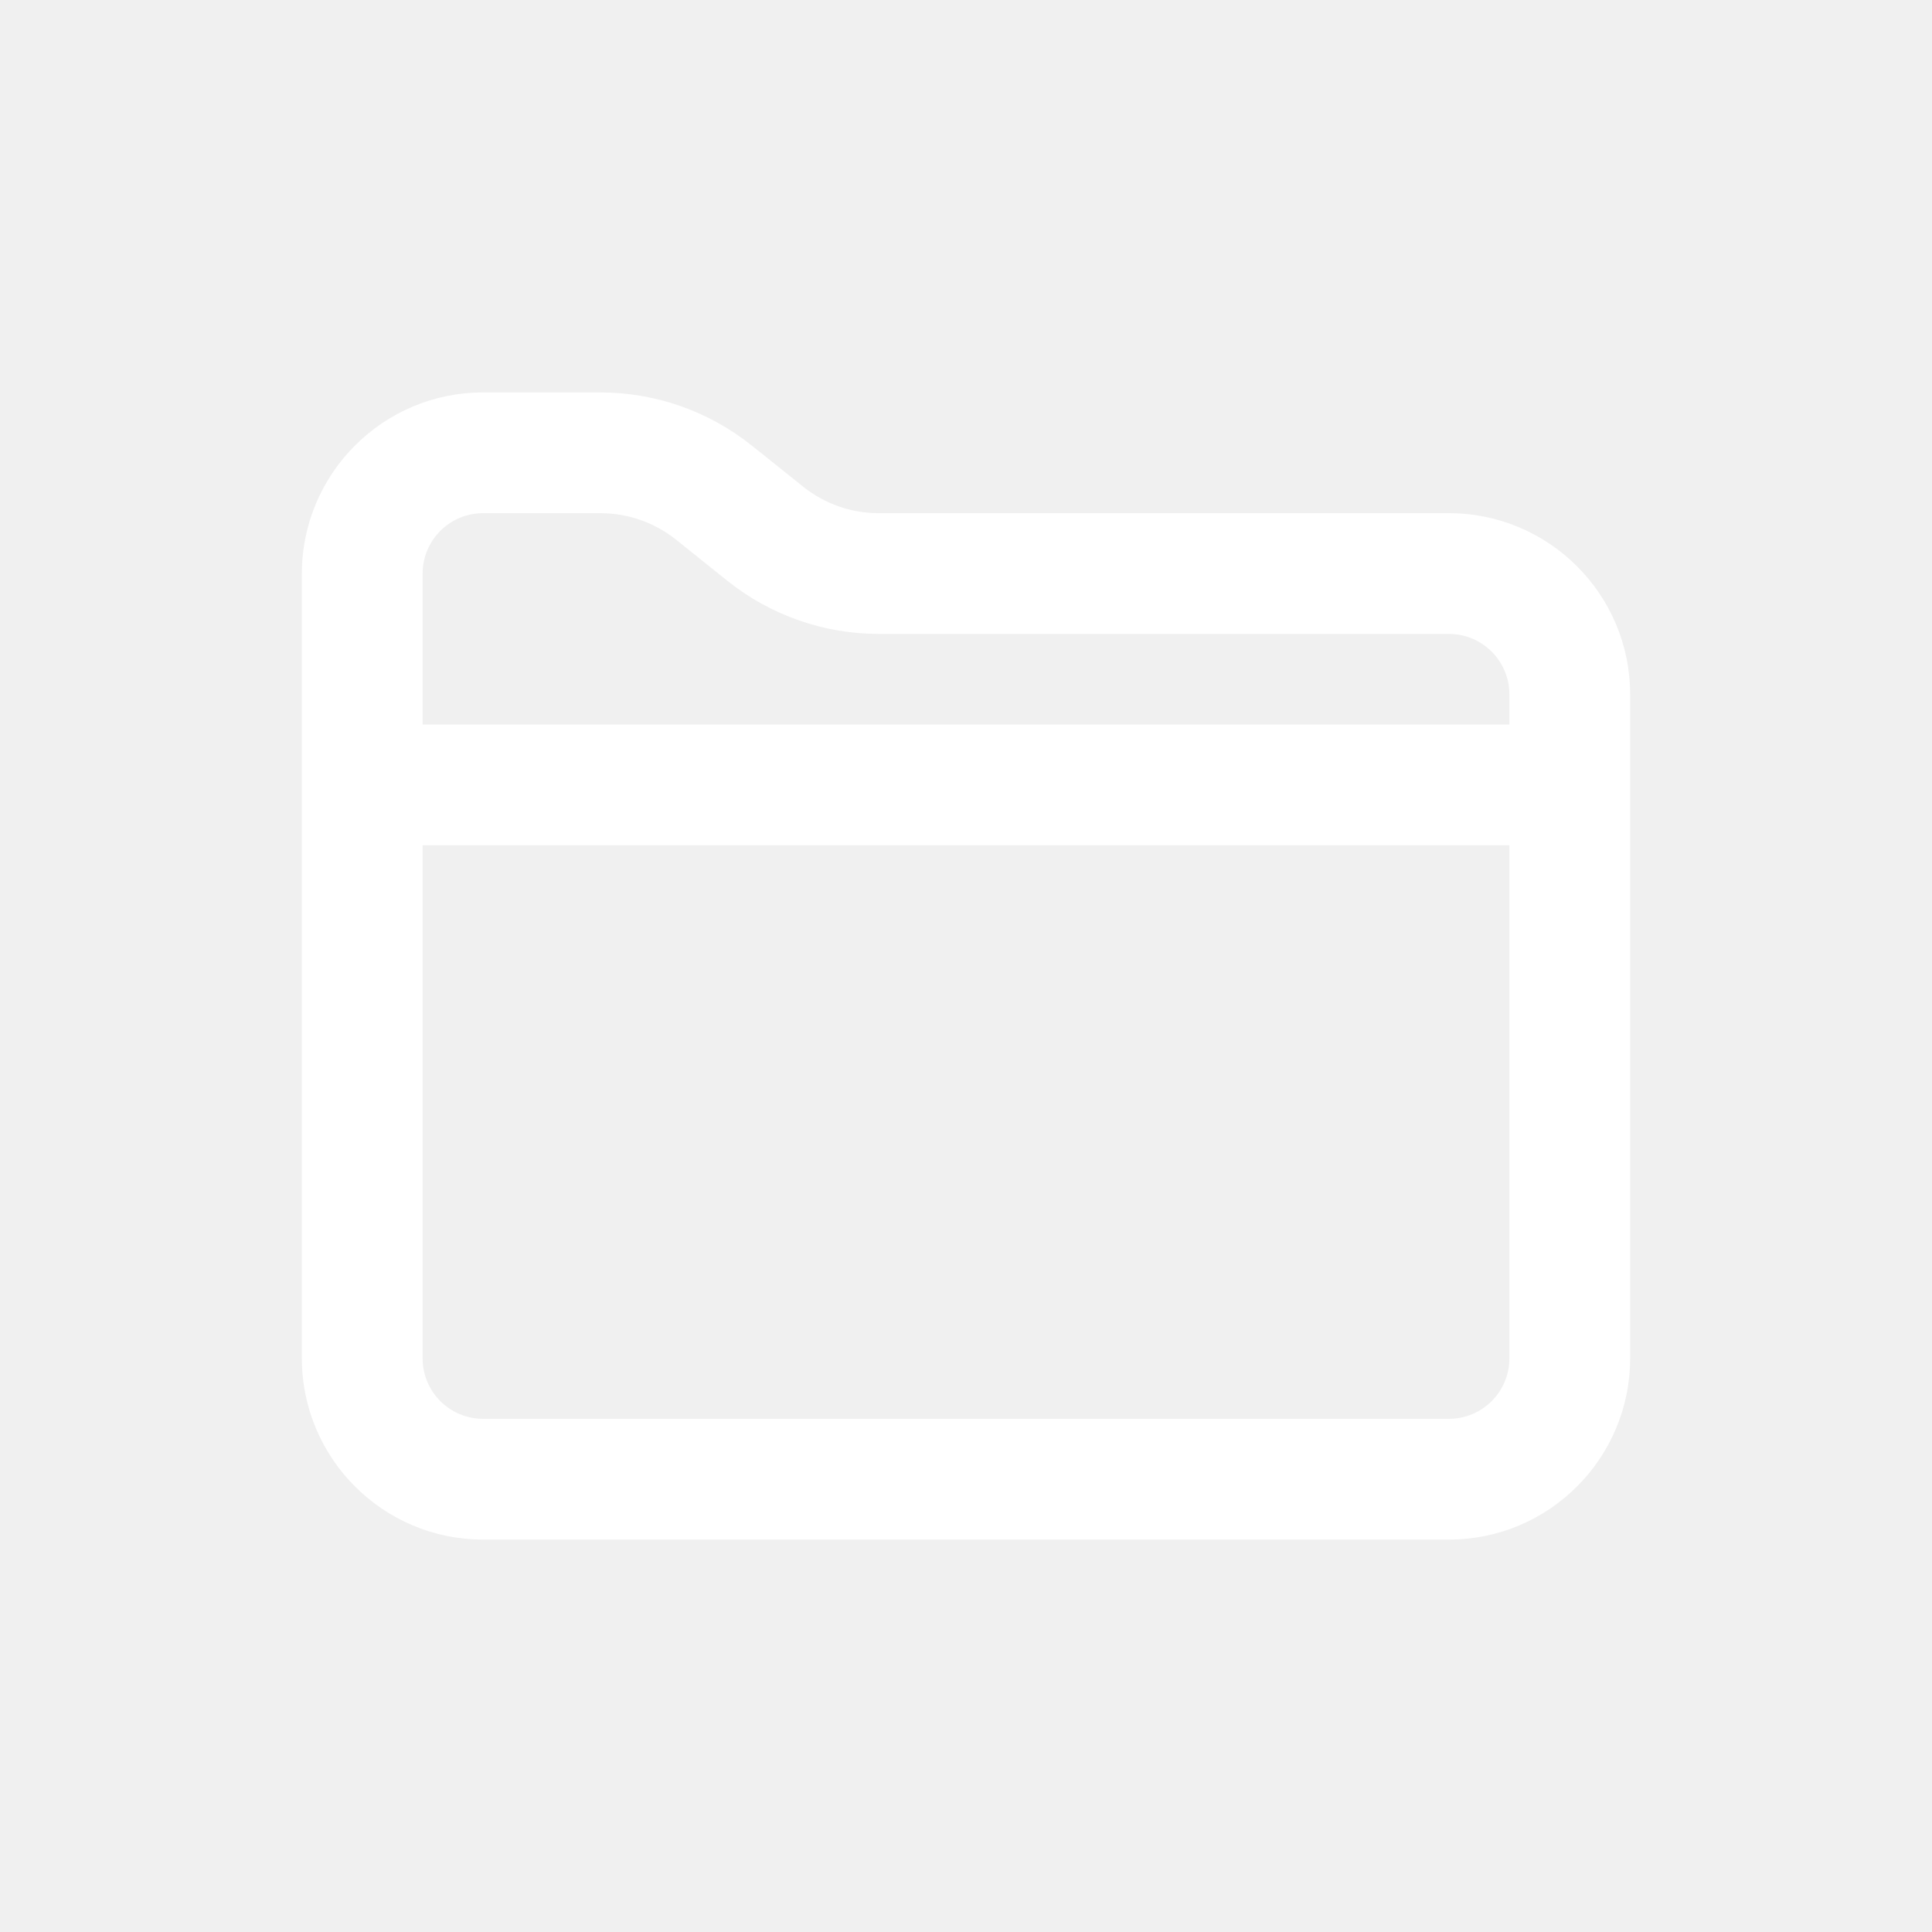
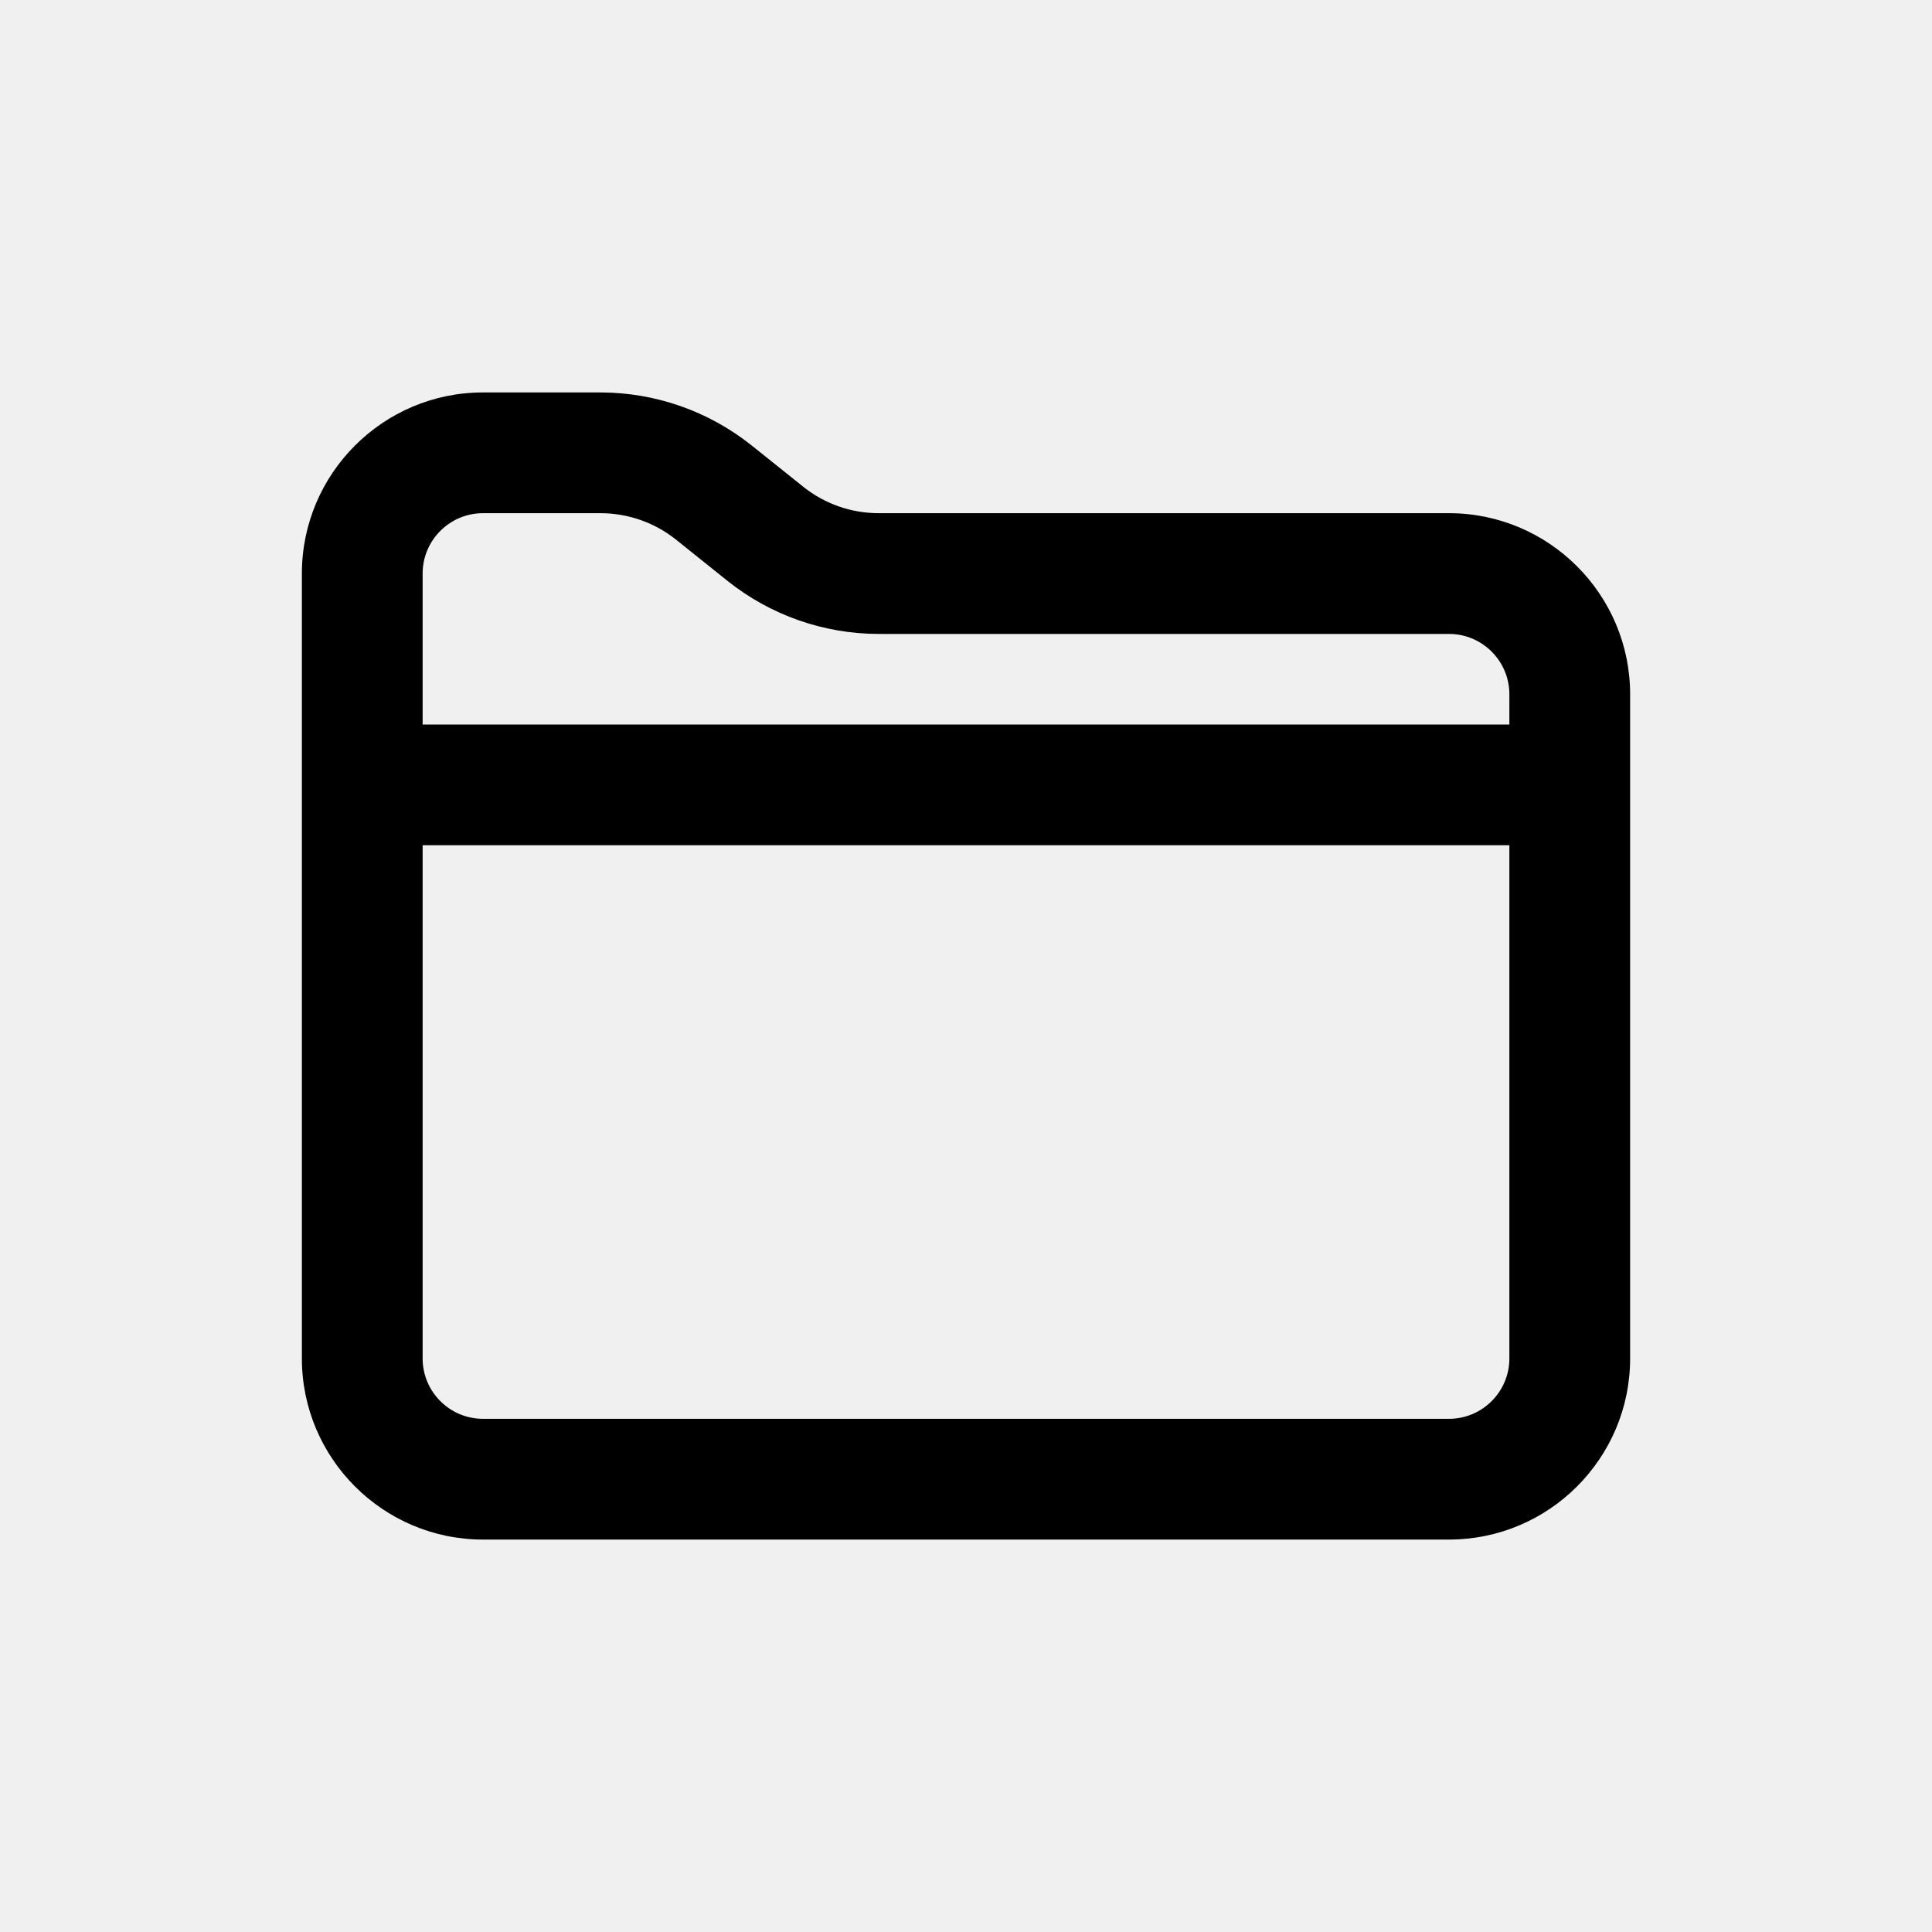
- <svg xmlns="http://www.w3.org/2000/svg" fill="#FFF" viewBox="0 0 64 64" width="48" height="48">
+ <svg xmlns="http://www.w3.org/2000/svg" fill="currentColor" viewBox="0 0 64 64" width="48" height="48">
  <path d="M16 13c-3.309 0-6 2.691-6 6v26c0 3.309 2.691 6 6 6h32c3.309 0 6-2.691 6-6V23c0-3.309-2.691-6-6-6H29.104a4 4 0 0 1-2.497-.877l-1.712-1.37A8.033 8.033 0 0 0 19.896 13H16zm0 4h3.896c.905 0 1.793.311 2.499.877l1.71 1.37A8.033 8.033 0 0 0 29.104 21H48c1.103 0 2 .897 2 2v1H14v-5c0-1.103.897-2 2-2zm-2 11h36v17c0 1.103-.897 2-2 2H16c-1.103 0-2-.897-2-2V28z" />
</svg>
